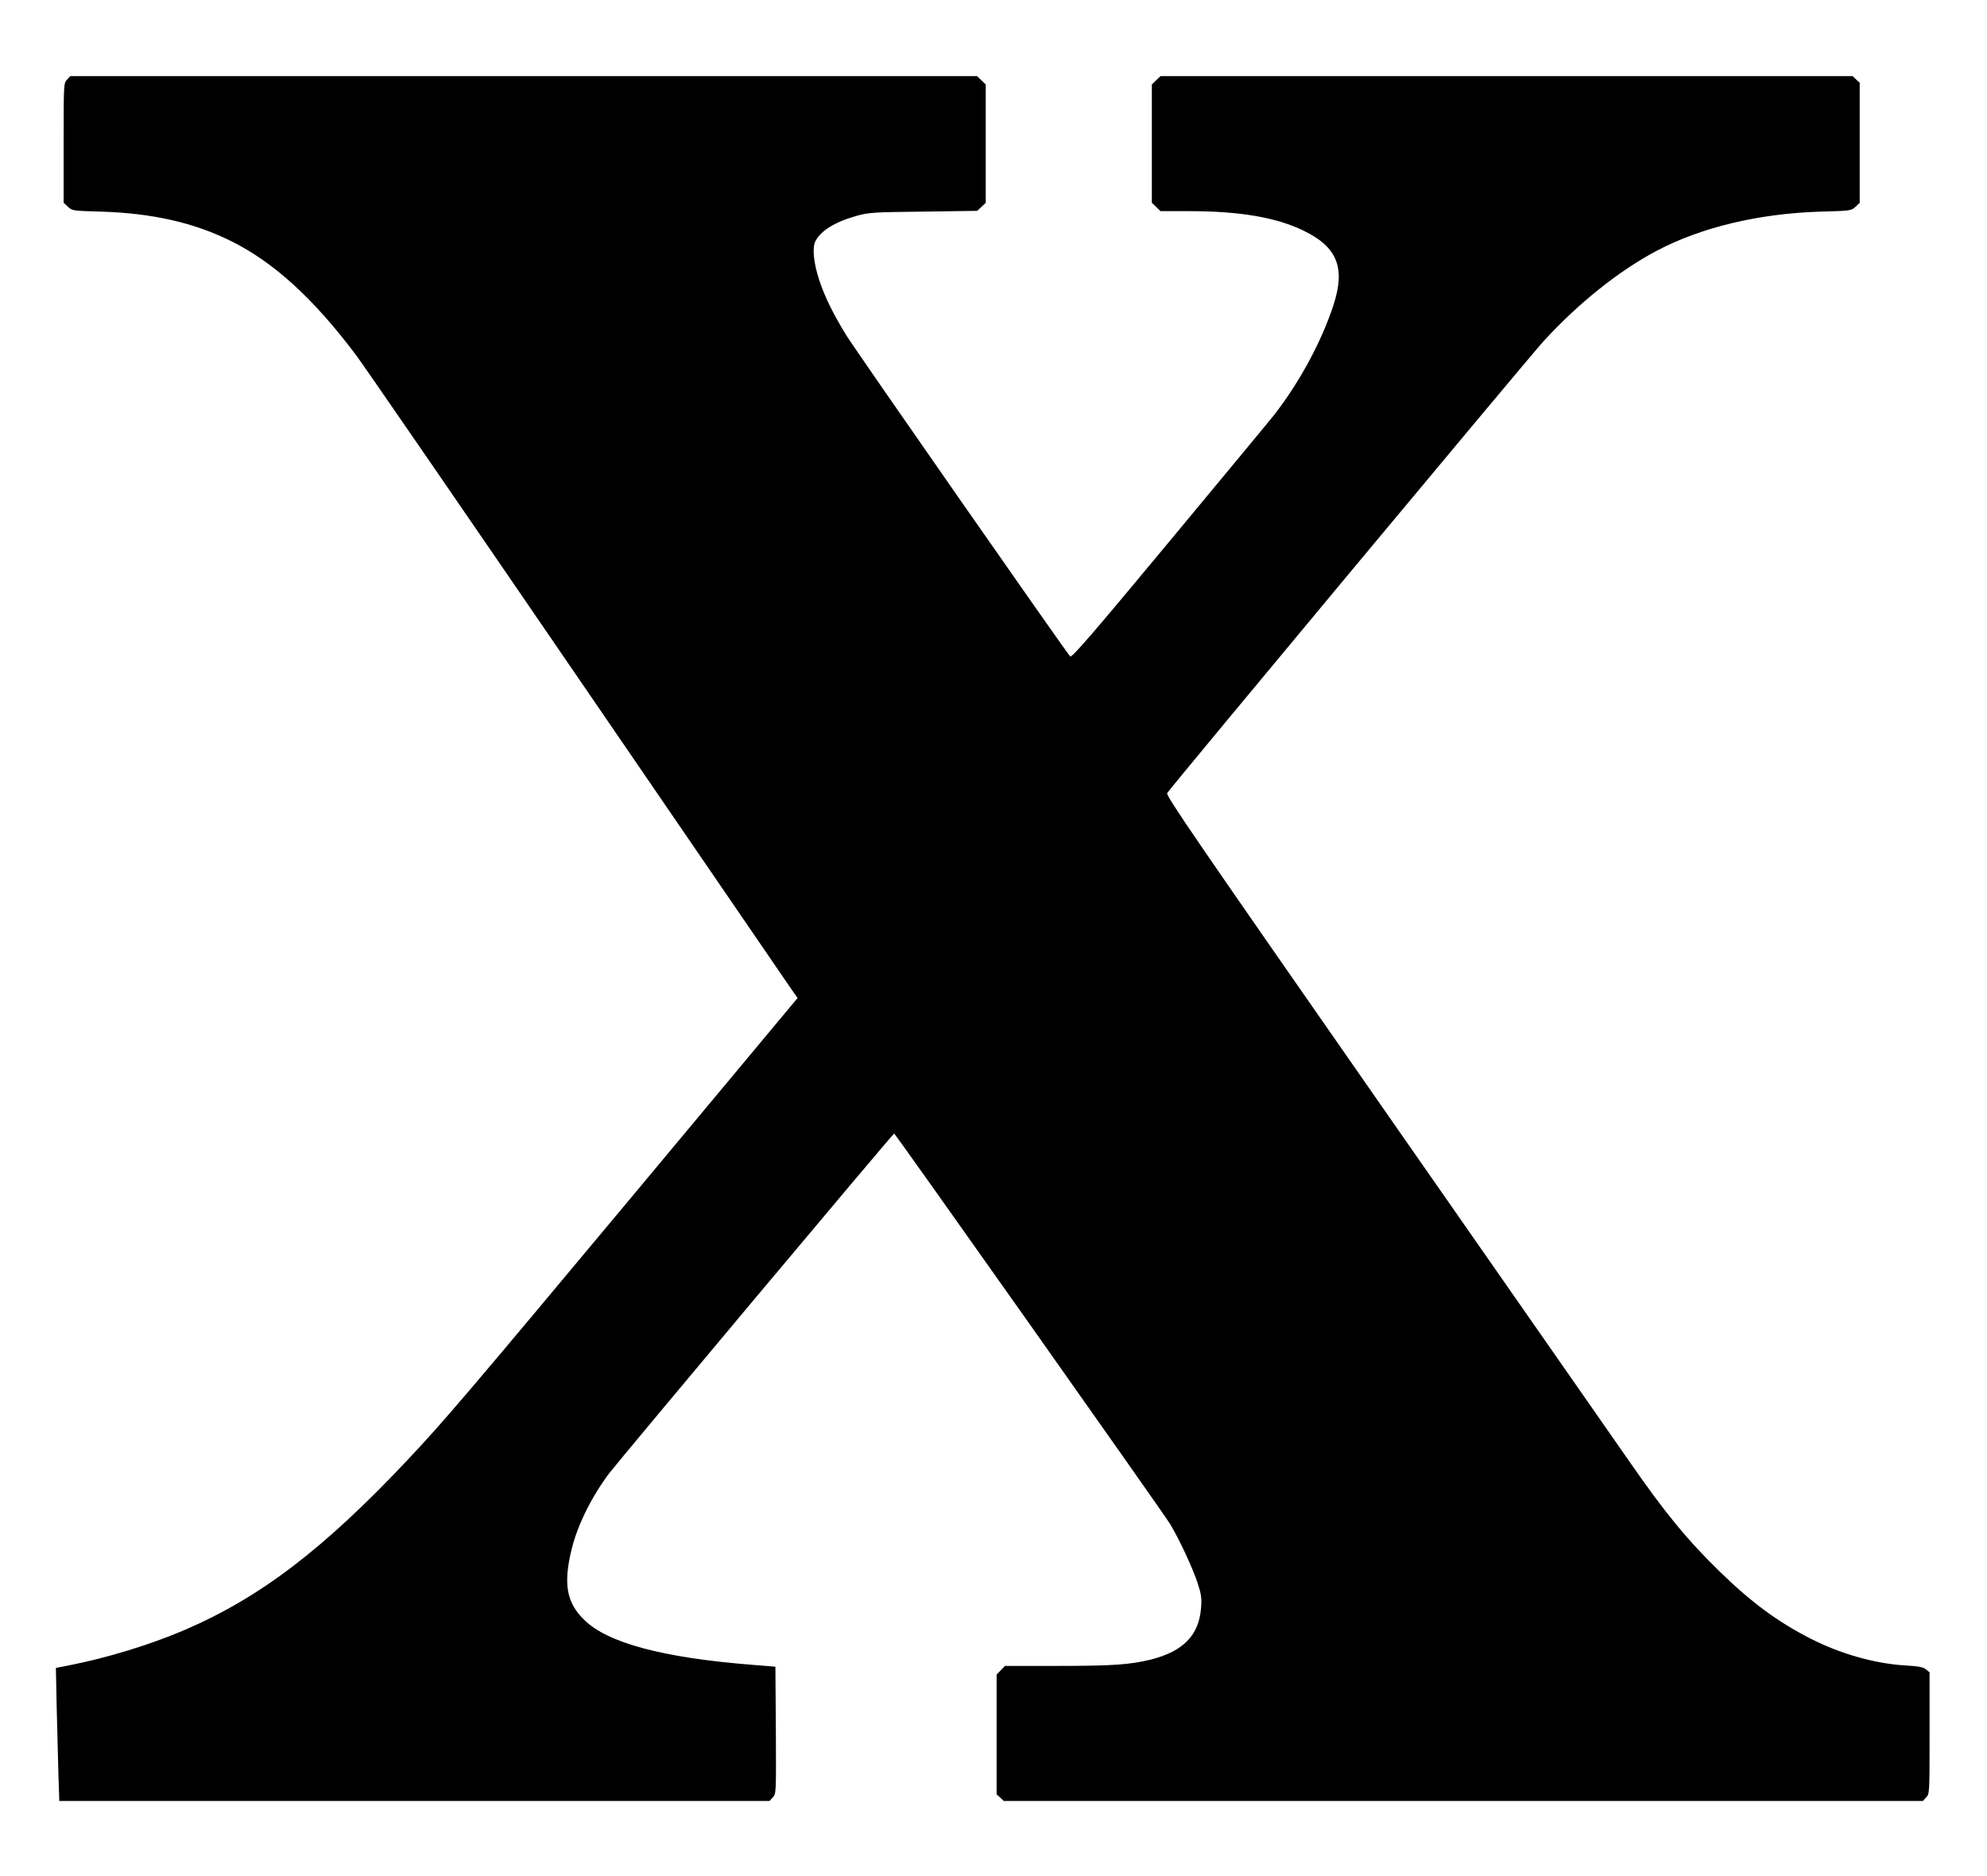
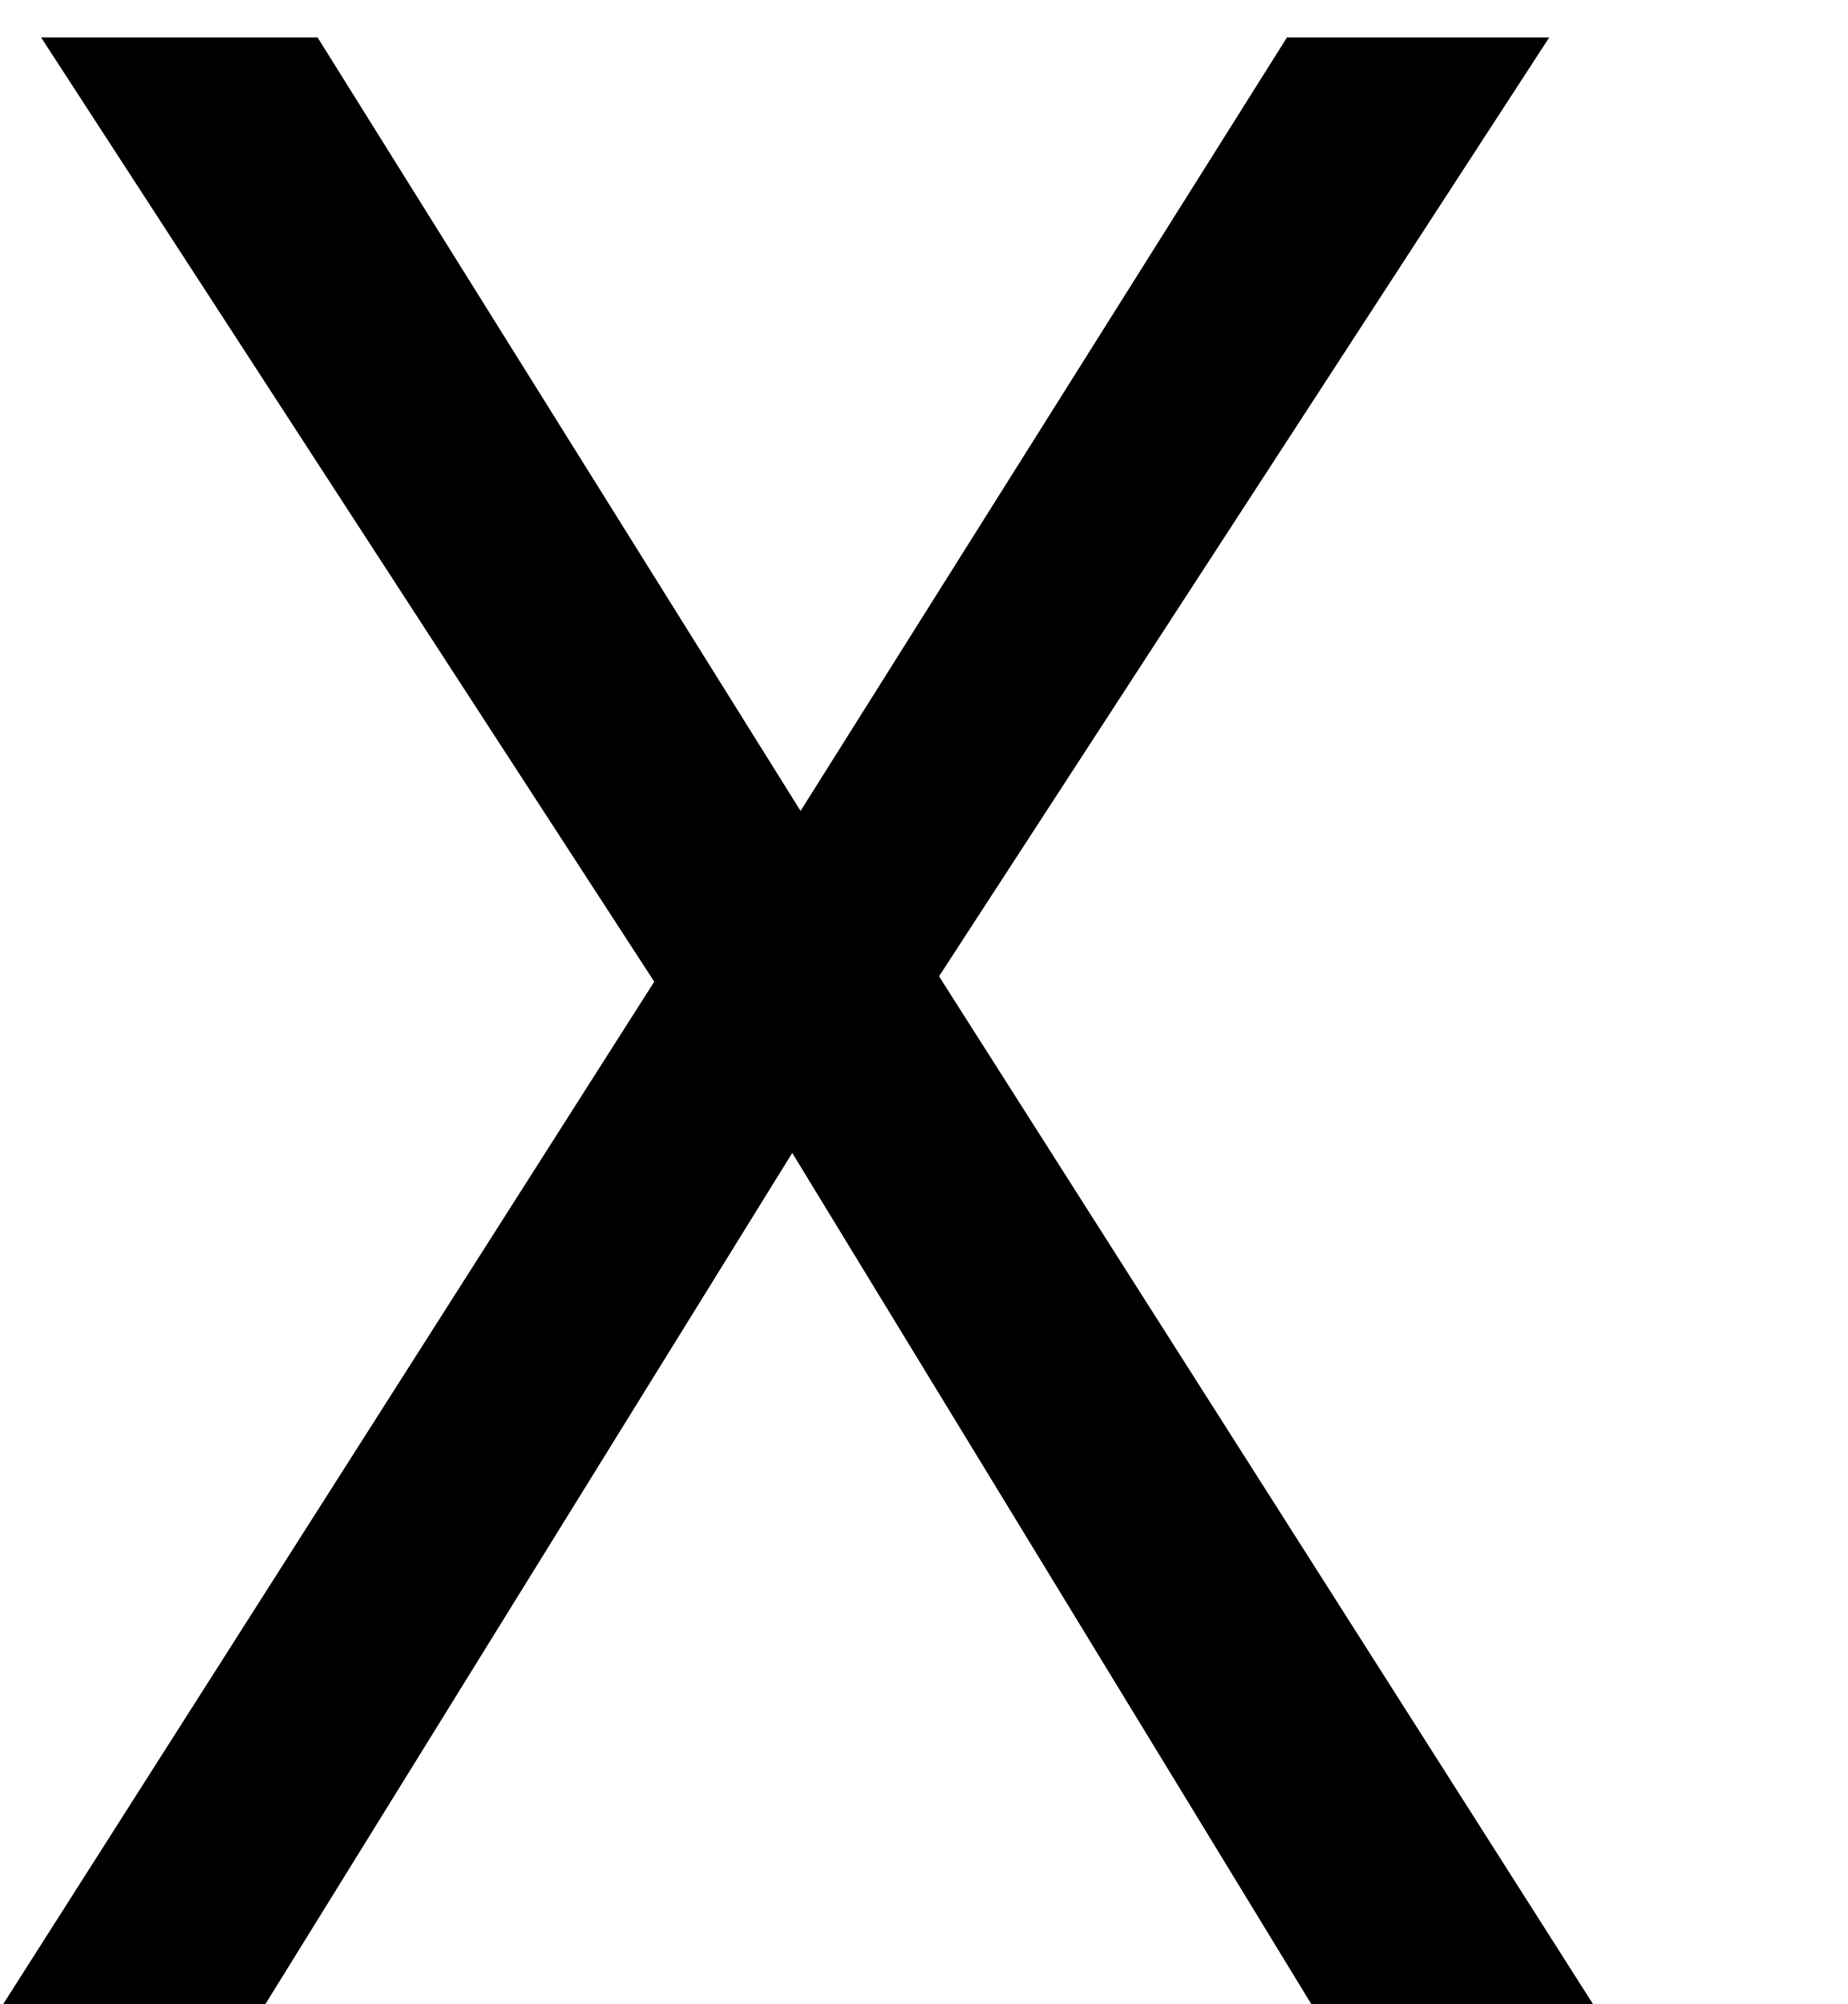
- <svg xmlns="http://www.w3.org/2000/svg" height="1208pt" preserveAspectRatio="xMidYMid meet" version="1.0" viewBox="0 0 1280 1208" width="1280pt">
-   <g fill="black" transform="translate(0,1208) scale(0.1,-0.1)">
-     <path d="M432 11567 c-22 -23 -22 -27 -22 -408 l0 -385 28 -26 c26 -25 31 -26 212 -31 332 -10 600 -71 841 -191 273 -136 528 -368 801 -731 42 -55 680 -982 1418 -2060 739 -1078 1362 -1988 1385 -2022 l43 -61 -1050 -1259 c-1092 -1308 -1229 -1468 -1464 -1718 -541 -574 -950 -886 -1438 -1095 -220 -94 -495 -178 -739 -226 l-87 -17 5 -246 c3 -135 8 -328 11 -428 l6 -183 2287 0 2288 0 21 23 c22 24 22 24 20 433 l-3 409 -149 12 c-571 45 -930 140 -1081 288 -116 112 -137 232 -83 455 38 156 127 336 241 489 69 90 1829 2190 1837 2190 7 0 1733 -2442 1777 -2514 60 -99 149 -291 178 -382 24 -73 27 -97 22 -159 -13 -176 -114 -280 -323 -333 -134 -33 -246 -41 -600 -41 l-340 0 -27 -28 -27 -28 0 -385 0 -386 23 -21 23 -22 2960 0 2961 0 21 23 c22 23 22 27 22 414 l0 392 -24 19 c-19 15 -48 20 -133 25 -196 12 -415 74 -608 172 -209 106 -382 233 -584 430 -213 207 -357 383 -587 715 -56 80 -750 1076 -1544 2214 -1274 1828 -1441 2072 -1431 2088 26 41 2328 2805 2425 2911 224 244 482 451 727 581 287 152 659 241 1059 253 192 5 195 6 223 31 l27 26 0 386 0 387 -23 21 -23 22 -2229 0 -2229 0 -28 -27 -28 -27 0 -381 0 -381 28 -27 28 -27 185 0 c324 0 560 -40 735 -125 218 -105 272 -238 195 -477 -76 -235 -220 -501 -382 -709 -24 -31 -327 -396 -673 -813 -506 -609 -632 -754 -642 -744 -30 32 -1385 1975 -1442 2068 -88 144 -137 245 -173 351 -38 114 -48 213 -26 256 36 69 128 125 273 165 72 19 109 22 424 25 l345 5 28 26 27 26 0 381 0 381 -28 27 -28 27 -2920 0 -2921 0 -21 -23z" />
+ <svg xmlns="http://www.w3.org/2000/svg" id="svg24" version="1.1" viewBox="0 0 59 64" height="64mm" width="59mm">
+   <defs id="defs18" />
+   <g transform="translate(0,-233)" id="layer1">
+     <flowRoot style="font-style:normal;font-weight:normal;font-size:40px;line-height:1.25;font-family:sans-serif;text-align:end;letter-spacing:0px;word-spacing:0px;text-anchor:end;fill:#000000;fill-opacity:1;stroke:none" id="flowRoot26" xml:space="preserve">
+       <flowRegion style="text-align:end;text-anchor:end" id="flowRegion28">
+         <rect style="text-align:end;text-anchor:end" y="3.667" x="-2.857" height="385.714" width="380" id="rect30" />
+       </flowRegion>
+       <flowPara id="flowPara32" />
+     </flowRoot>
+     <text xml:space="preserve" style="font-style:normal;font-weight:normal;font-size:88.194px;line-height:1.25;font-family:sans-serif;text-align:start;letter-spacing:0px;word-spacing:0px;text-anchor:start;fill:#000000;fill-opacity:1;stroke:none;stroke-width:0.265;" x="-27.878" y="297.163" id="text5758">
+       <tspan x="-0.36" y="297.163" id="tspan5756" style="stroke-width:0.265;text-anchor:start;text-align:start;">
+         <tspan x="-0.36" y="297.163" id="tspan5754" style="stroke-width:0.265;text-anchor:start;text-align:start;">X</tspan>
+       </tspan>
+     </text>
  </g>
</svg>
